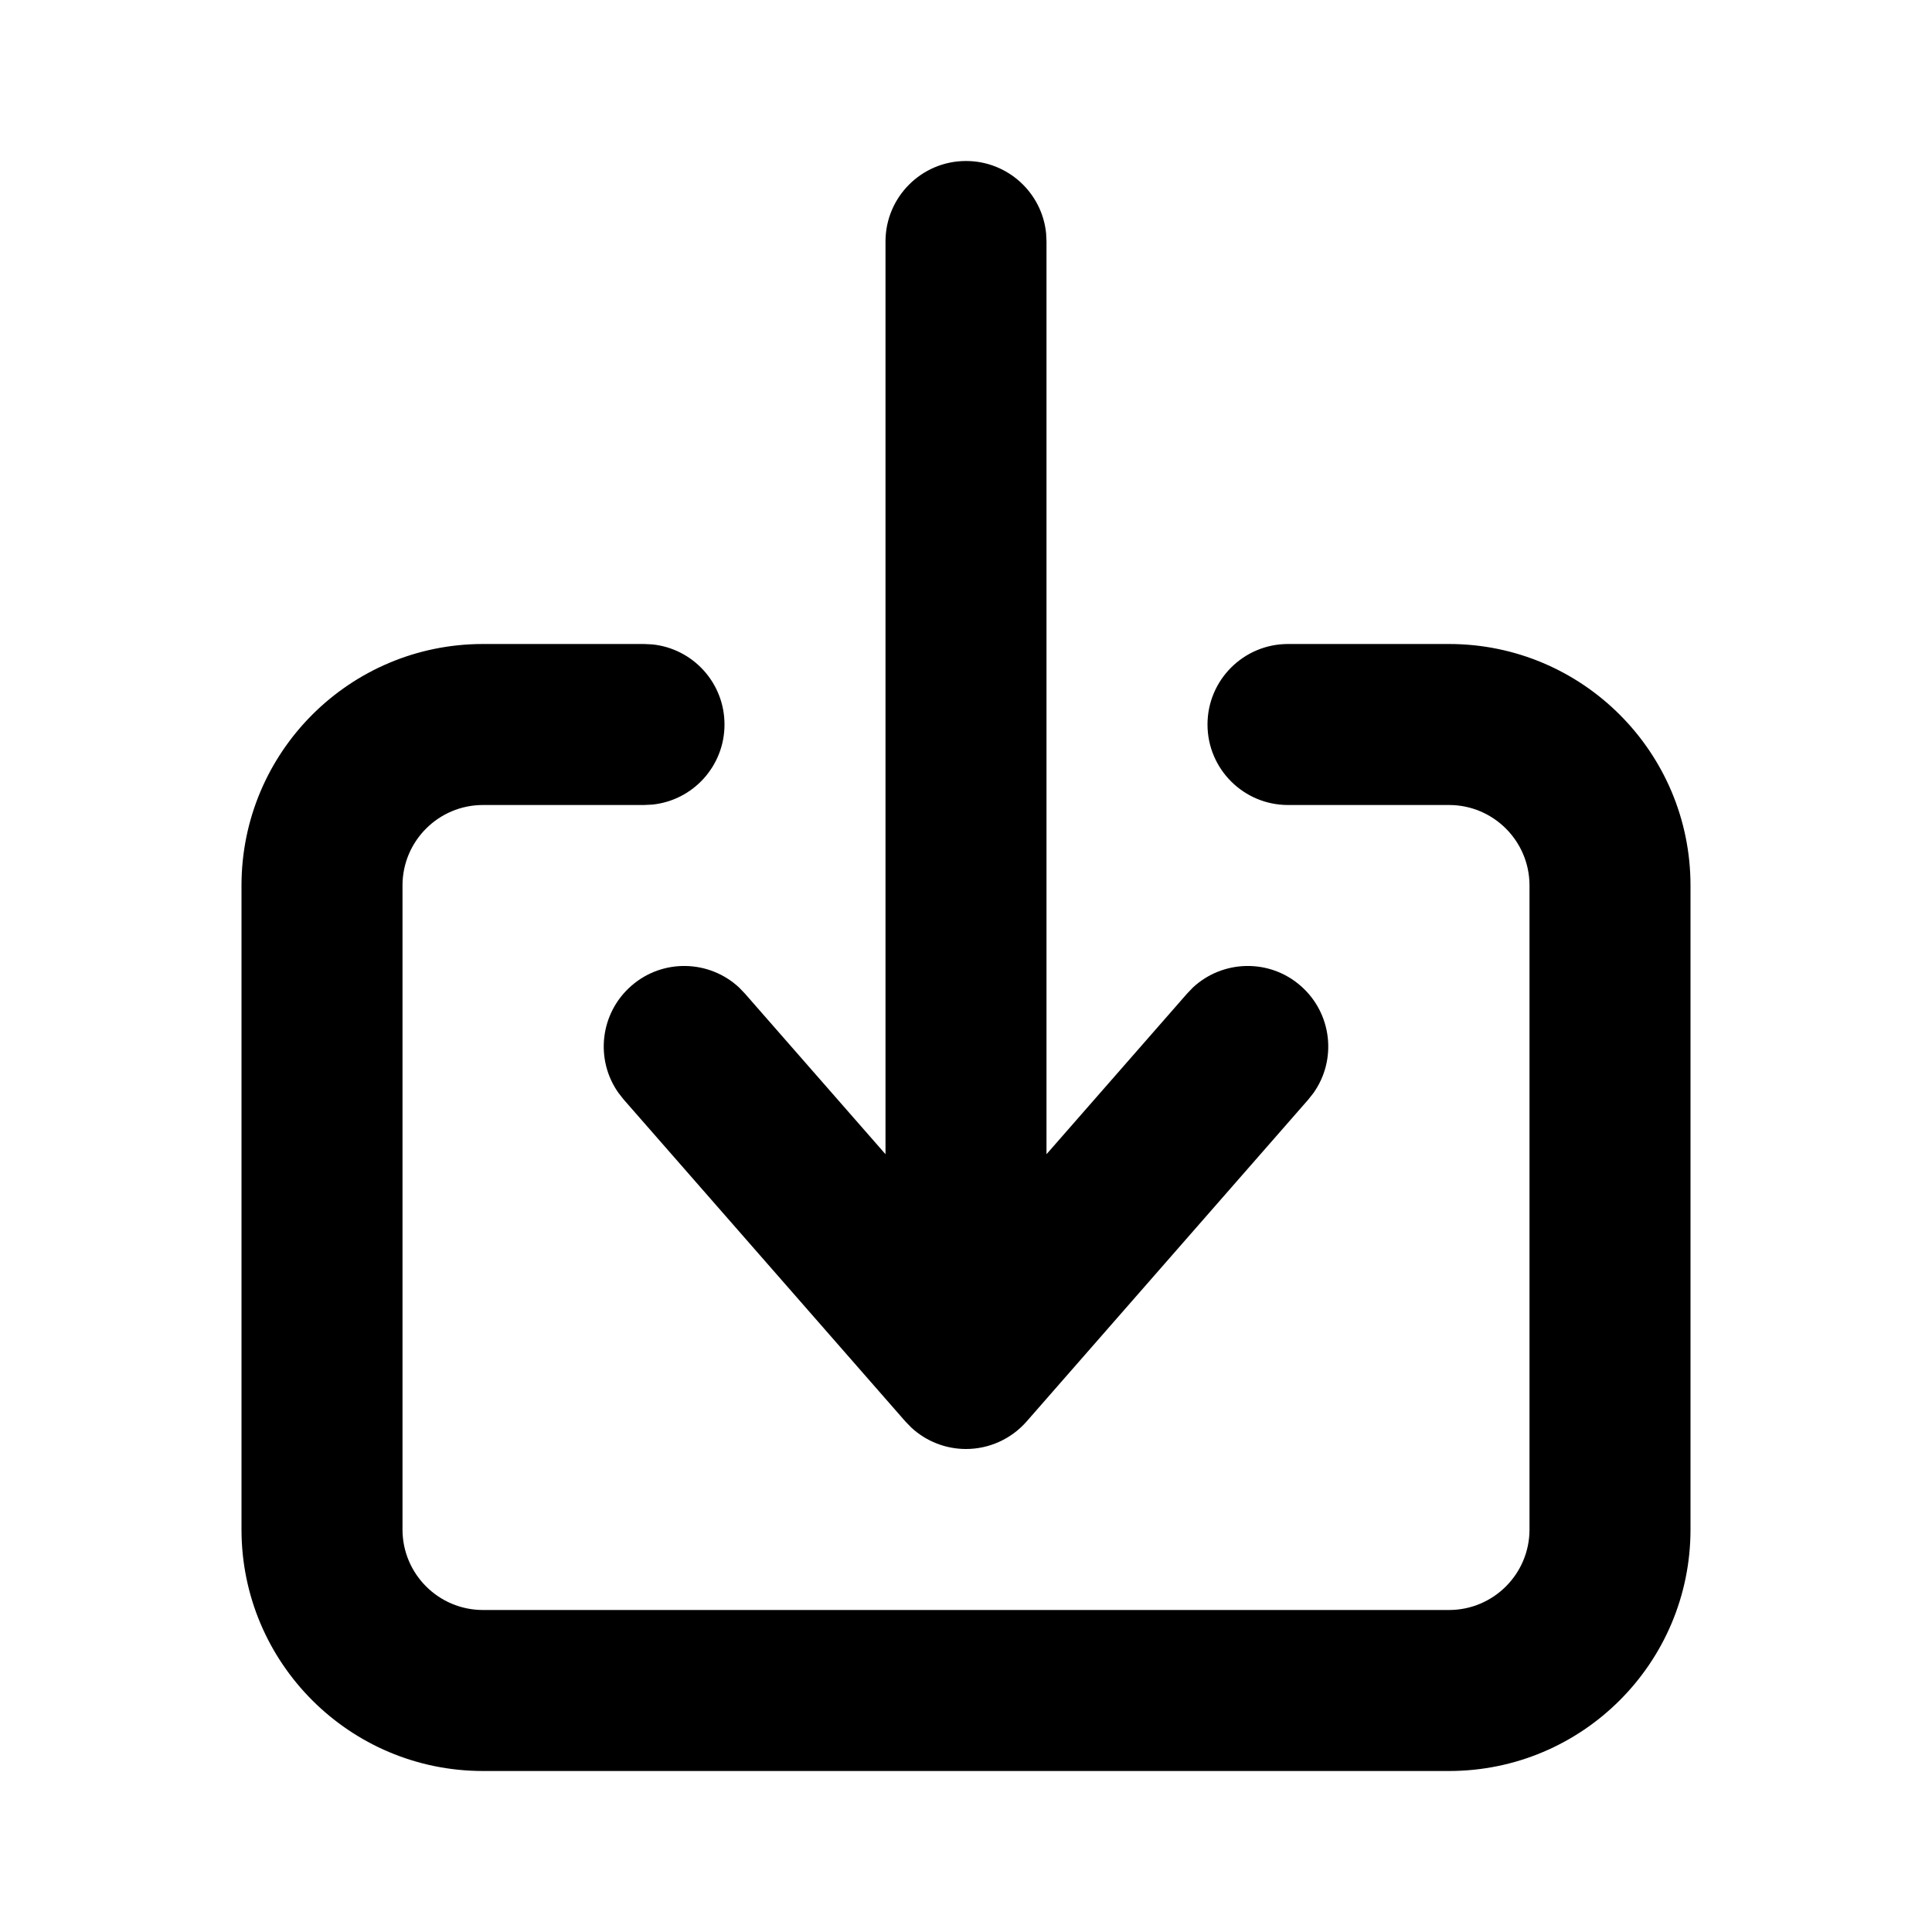
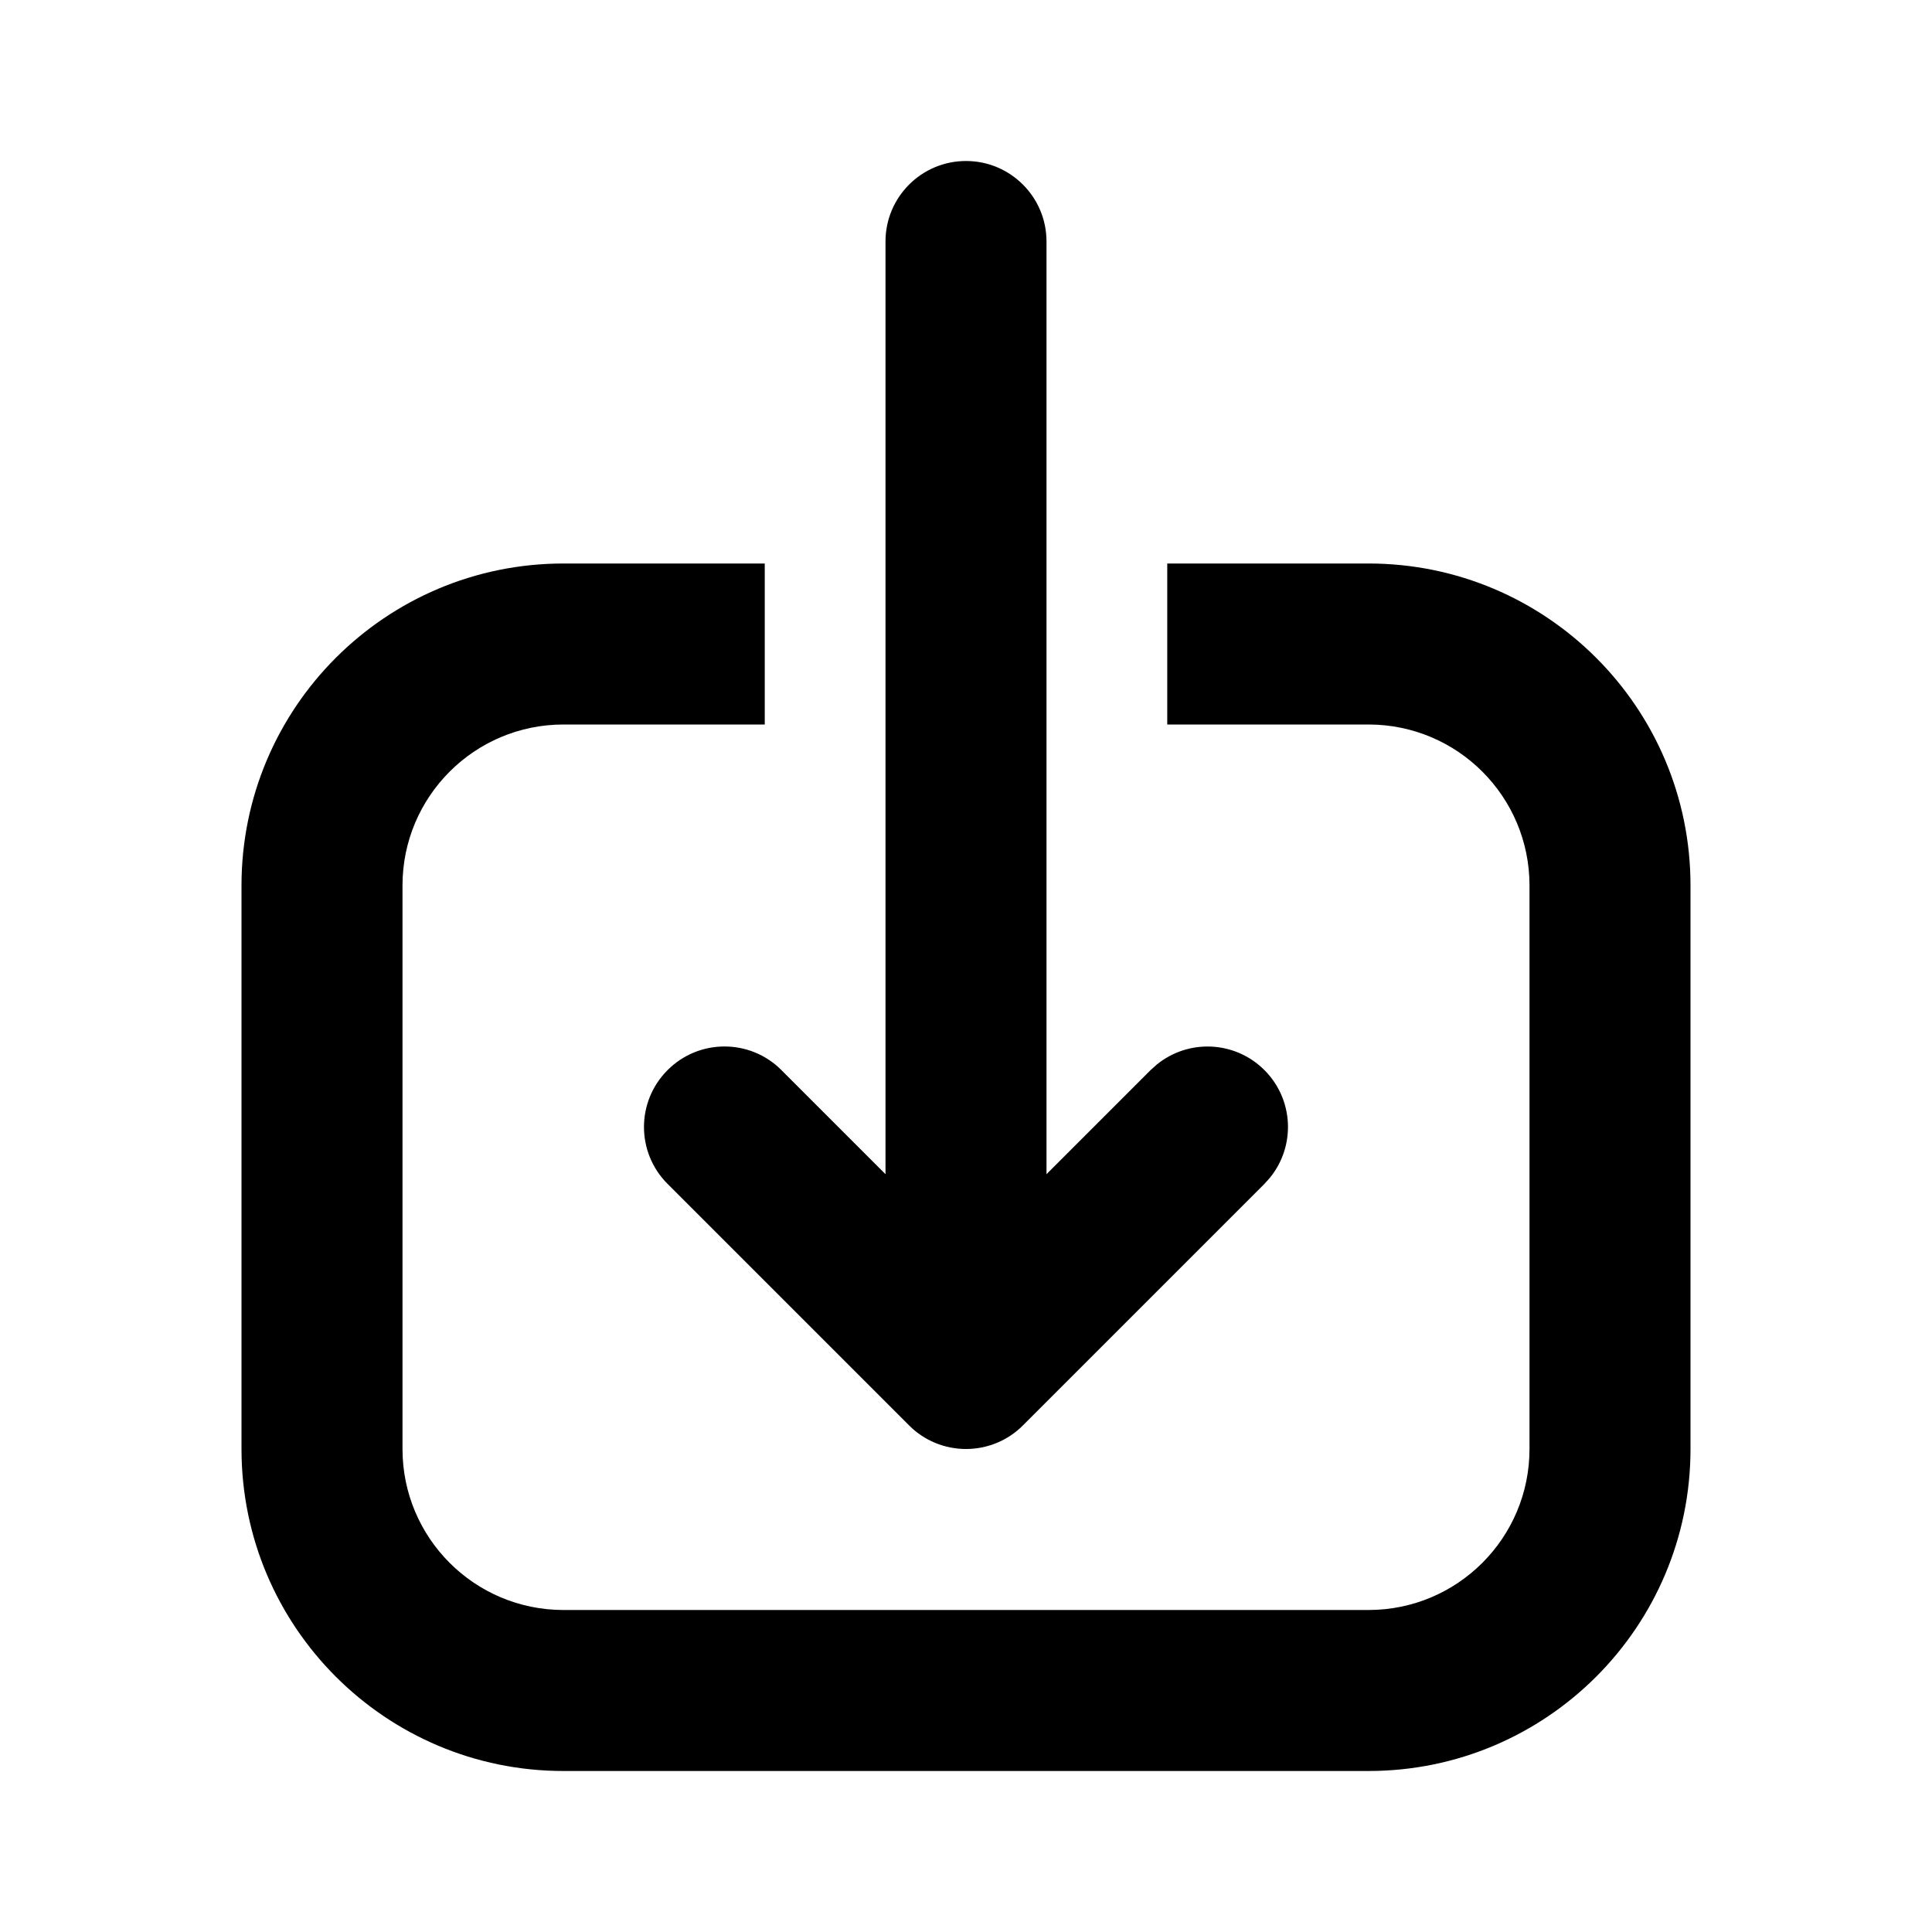
<svg xmlns="http://www.w3.org/2000/svg" viewBox="0 0 24 24" fill="currentColor">
-   <path d="M3 19V11C3 9.343 4.343 8 6 8H8L8.103 8.005C8.607 8.056 9 8.482 9 9C9 9.518 8.607 9.944 8.103 9.995L8 10H6C5.448 10 5 10.448 5 11V19C5 19.552 5.448 20 6 20H18C18.552 20 19 19.552 19 19V11C19 10.448 18.552 10 18 10H16C15.448 10 15 9.552 15 9C15 8.448 15.448 8 16 8H18C19.657 8 21 9.343 21 11V19C21 20.657 19.657 22 18 22H6C4.343 22 3 20.657 3 19ZM11 3C11 2.448 11.448 2 12 2C12.518 2 12.944 2.393 12.995 2.897L13 3V14.338L14.747 12.342L14.818 12.268C15.189 11.922 15.769 11.906 16.158 12.247C16.548 12.588 16.61 13.165 16.316 13.578L16.253 13.658L12.753 17.658C12.563 17.875 12.288 18 12 18C11.748 18 11.506 17.905 11.322 17.735L11.247 17.658L7.747 13.658L7.684 13.578C7.39 13.165 7.452 12.588 7.842 12.247C8.231 11.906 8.811 11.922 9.182 12.268L9.253 12.342L11 14.338V3Z" fill="currentColor" />
+   <path d="M15.707 13.293C16.073 13.659 16.096 14.238 15.775 14.631L15.707 14.707L12.707 17.707C12.52 17.895 12.265 18 12 18C11.735 18 11.48 17.895 11.293 17.707L8.293 14.707C7.902 14.316 7.902 13.684 8.293 13.293C8.683 12.902 9.317 12.902 9.707 13.293L11 14.586L11 3C11 2.448 11.448 2 12 2C12.552 2 13 2.448 13 3L13 14.586L14.293 13.293L14.369 13.225C14.762 12.904 15.341 12.927 15.707 13.293Z" fill="currentColor" />
+   <path d="M3 18V11C3 8.791 4.791 7 7 7H9.5V9H7C5.895 9 5 9.895 5 11V18C5 19.105 5.895 20 7 20H17C18.105 20 19 19.105 19 18V11C19 9.895 18.105 9 17 9H14.5V7H17C19.209 7 21 8.791 21 11V18C21 20.209 19.209 22 17 22H7C4.791 22 3 20.209 3 18Z" fill="currentColor" />
</svg>
